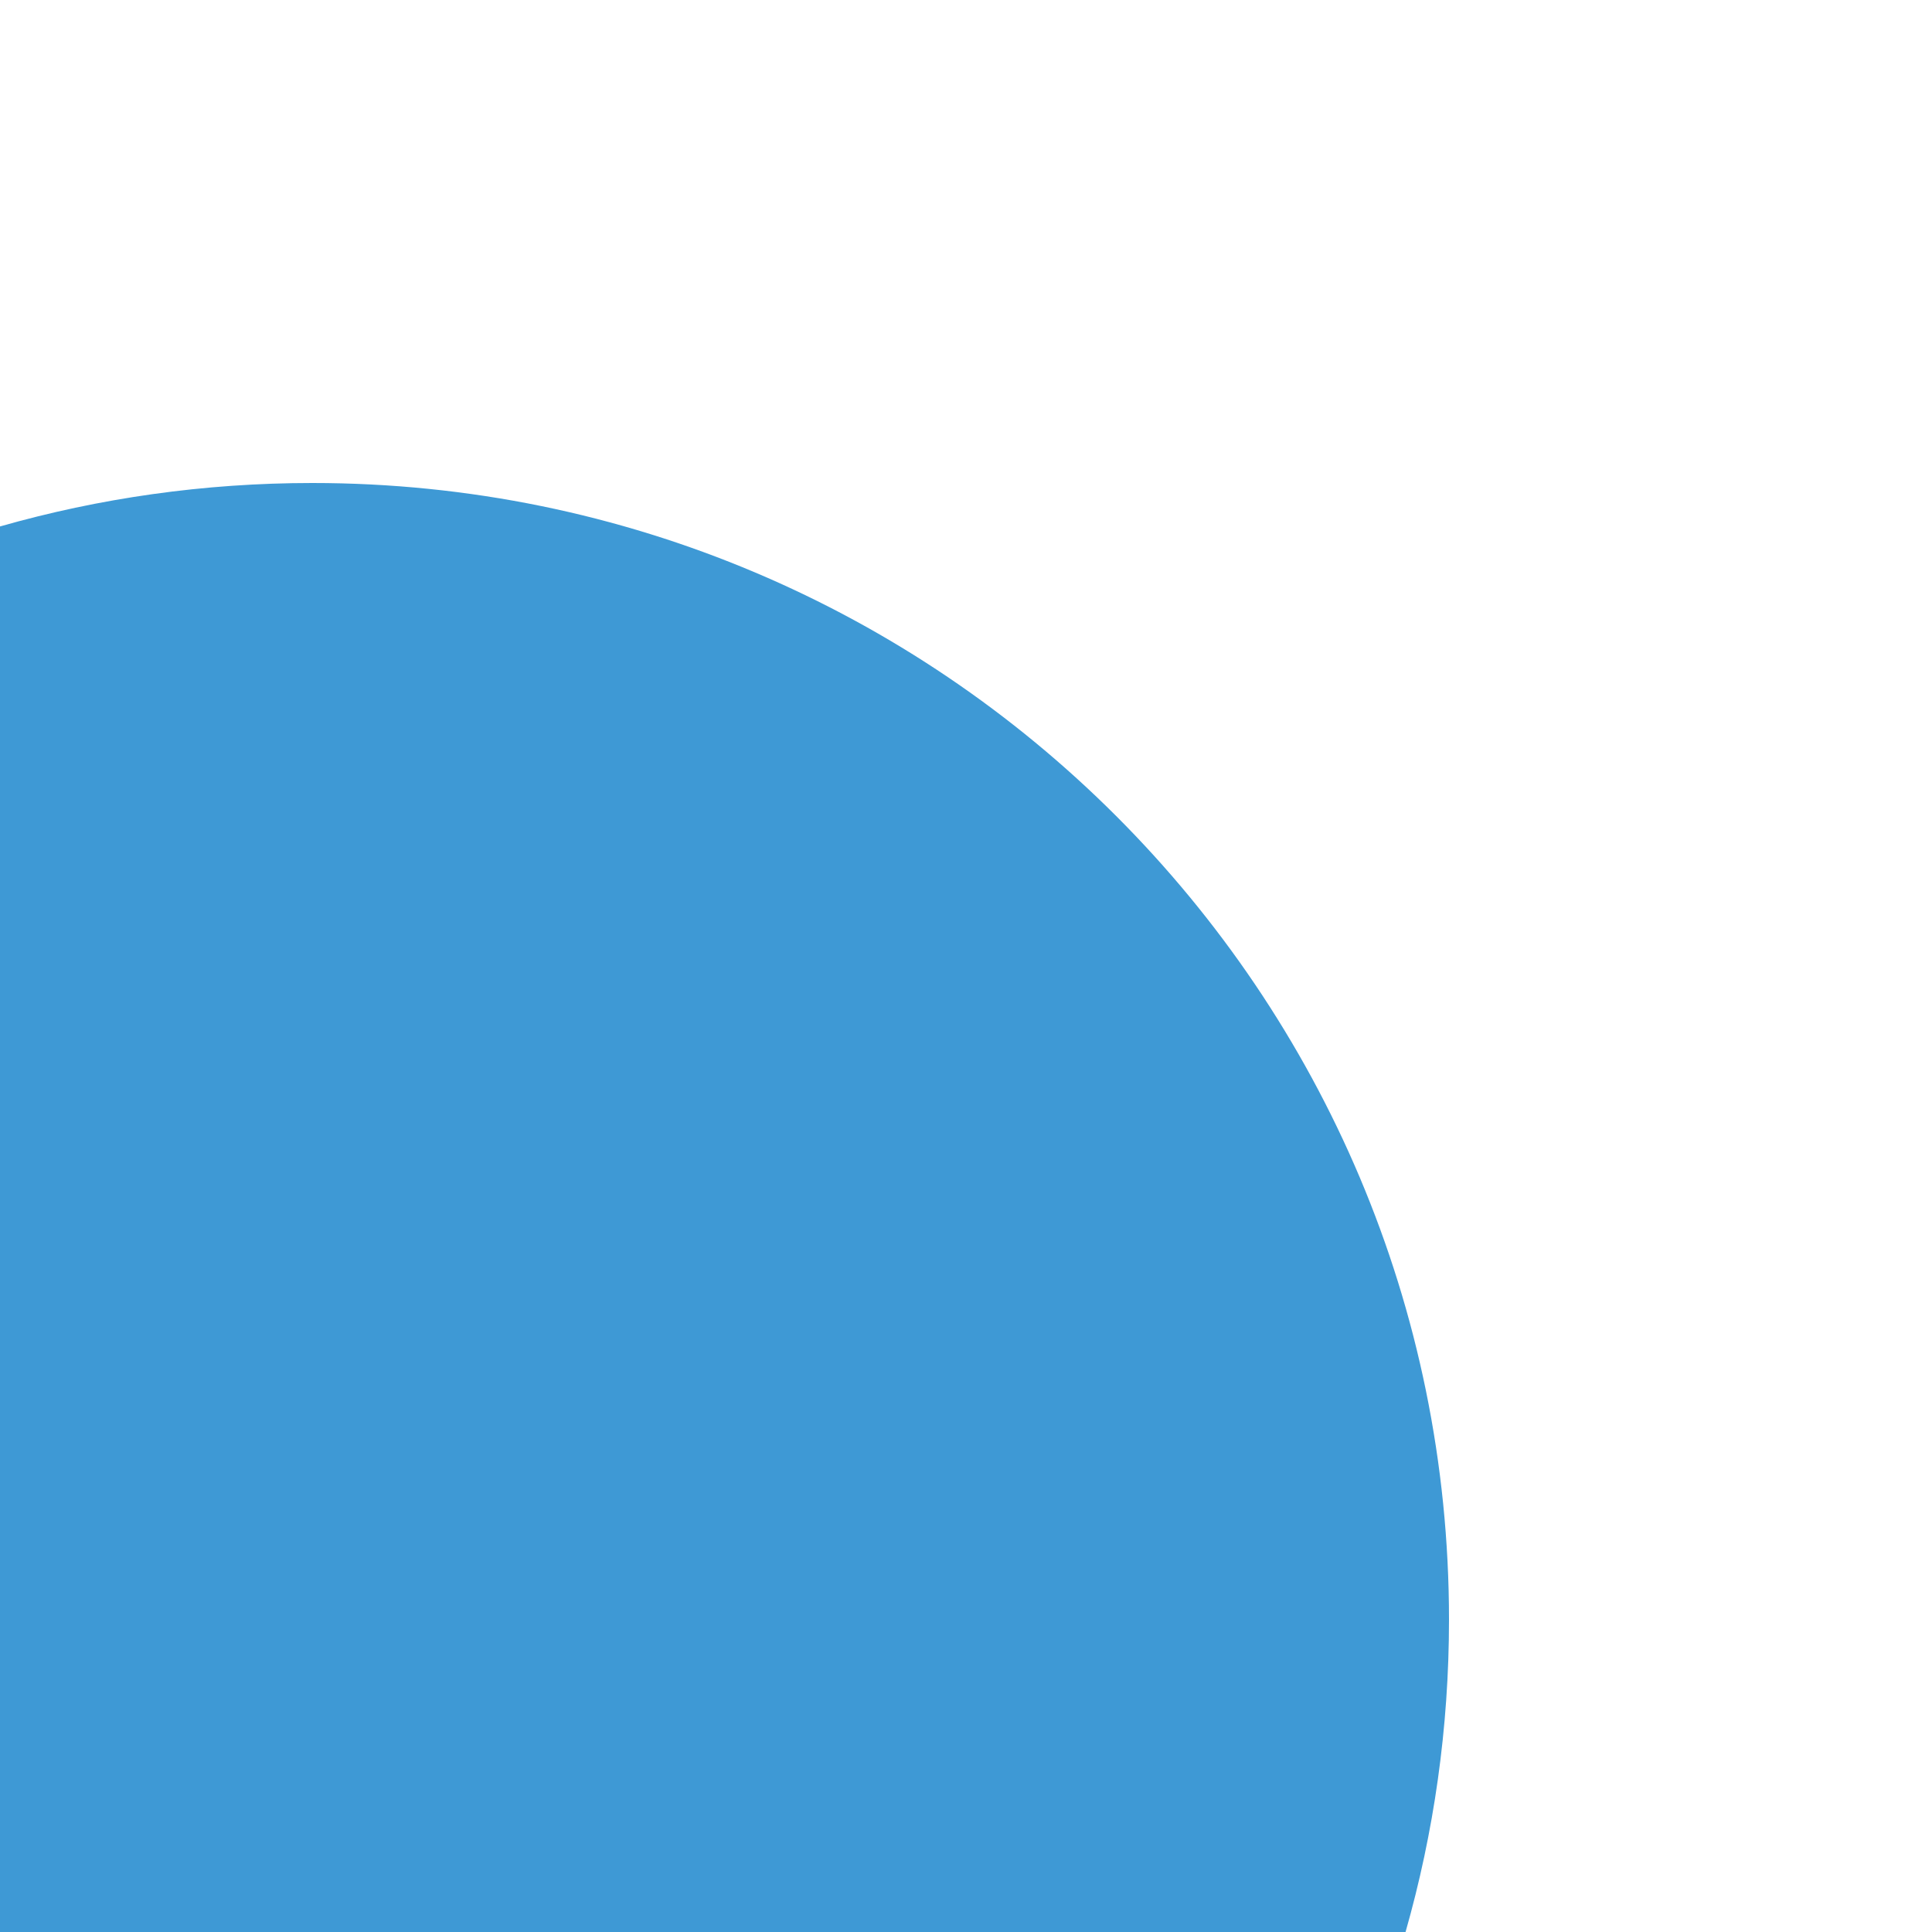
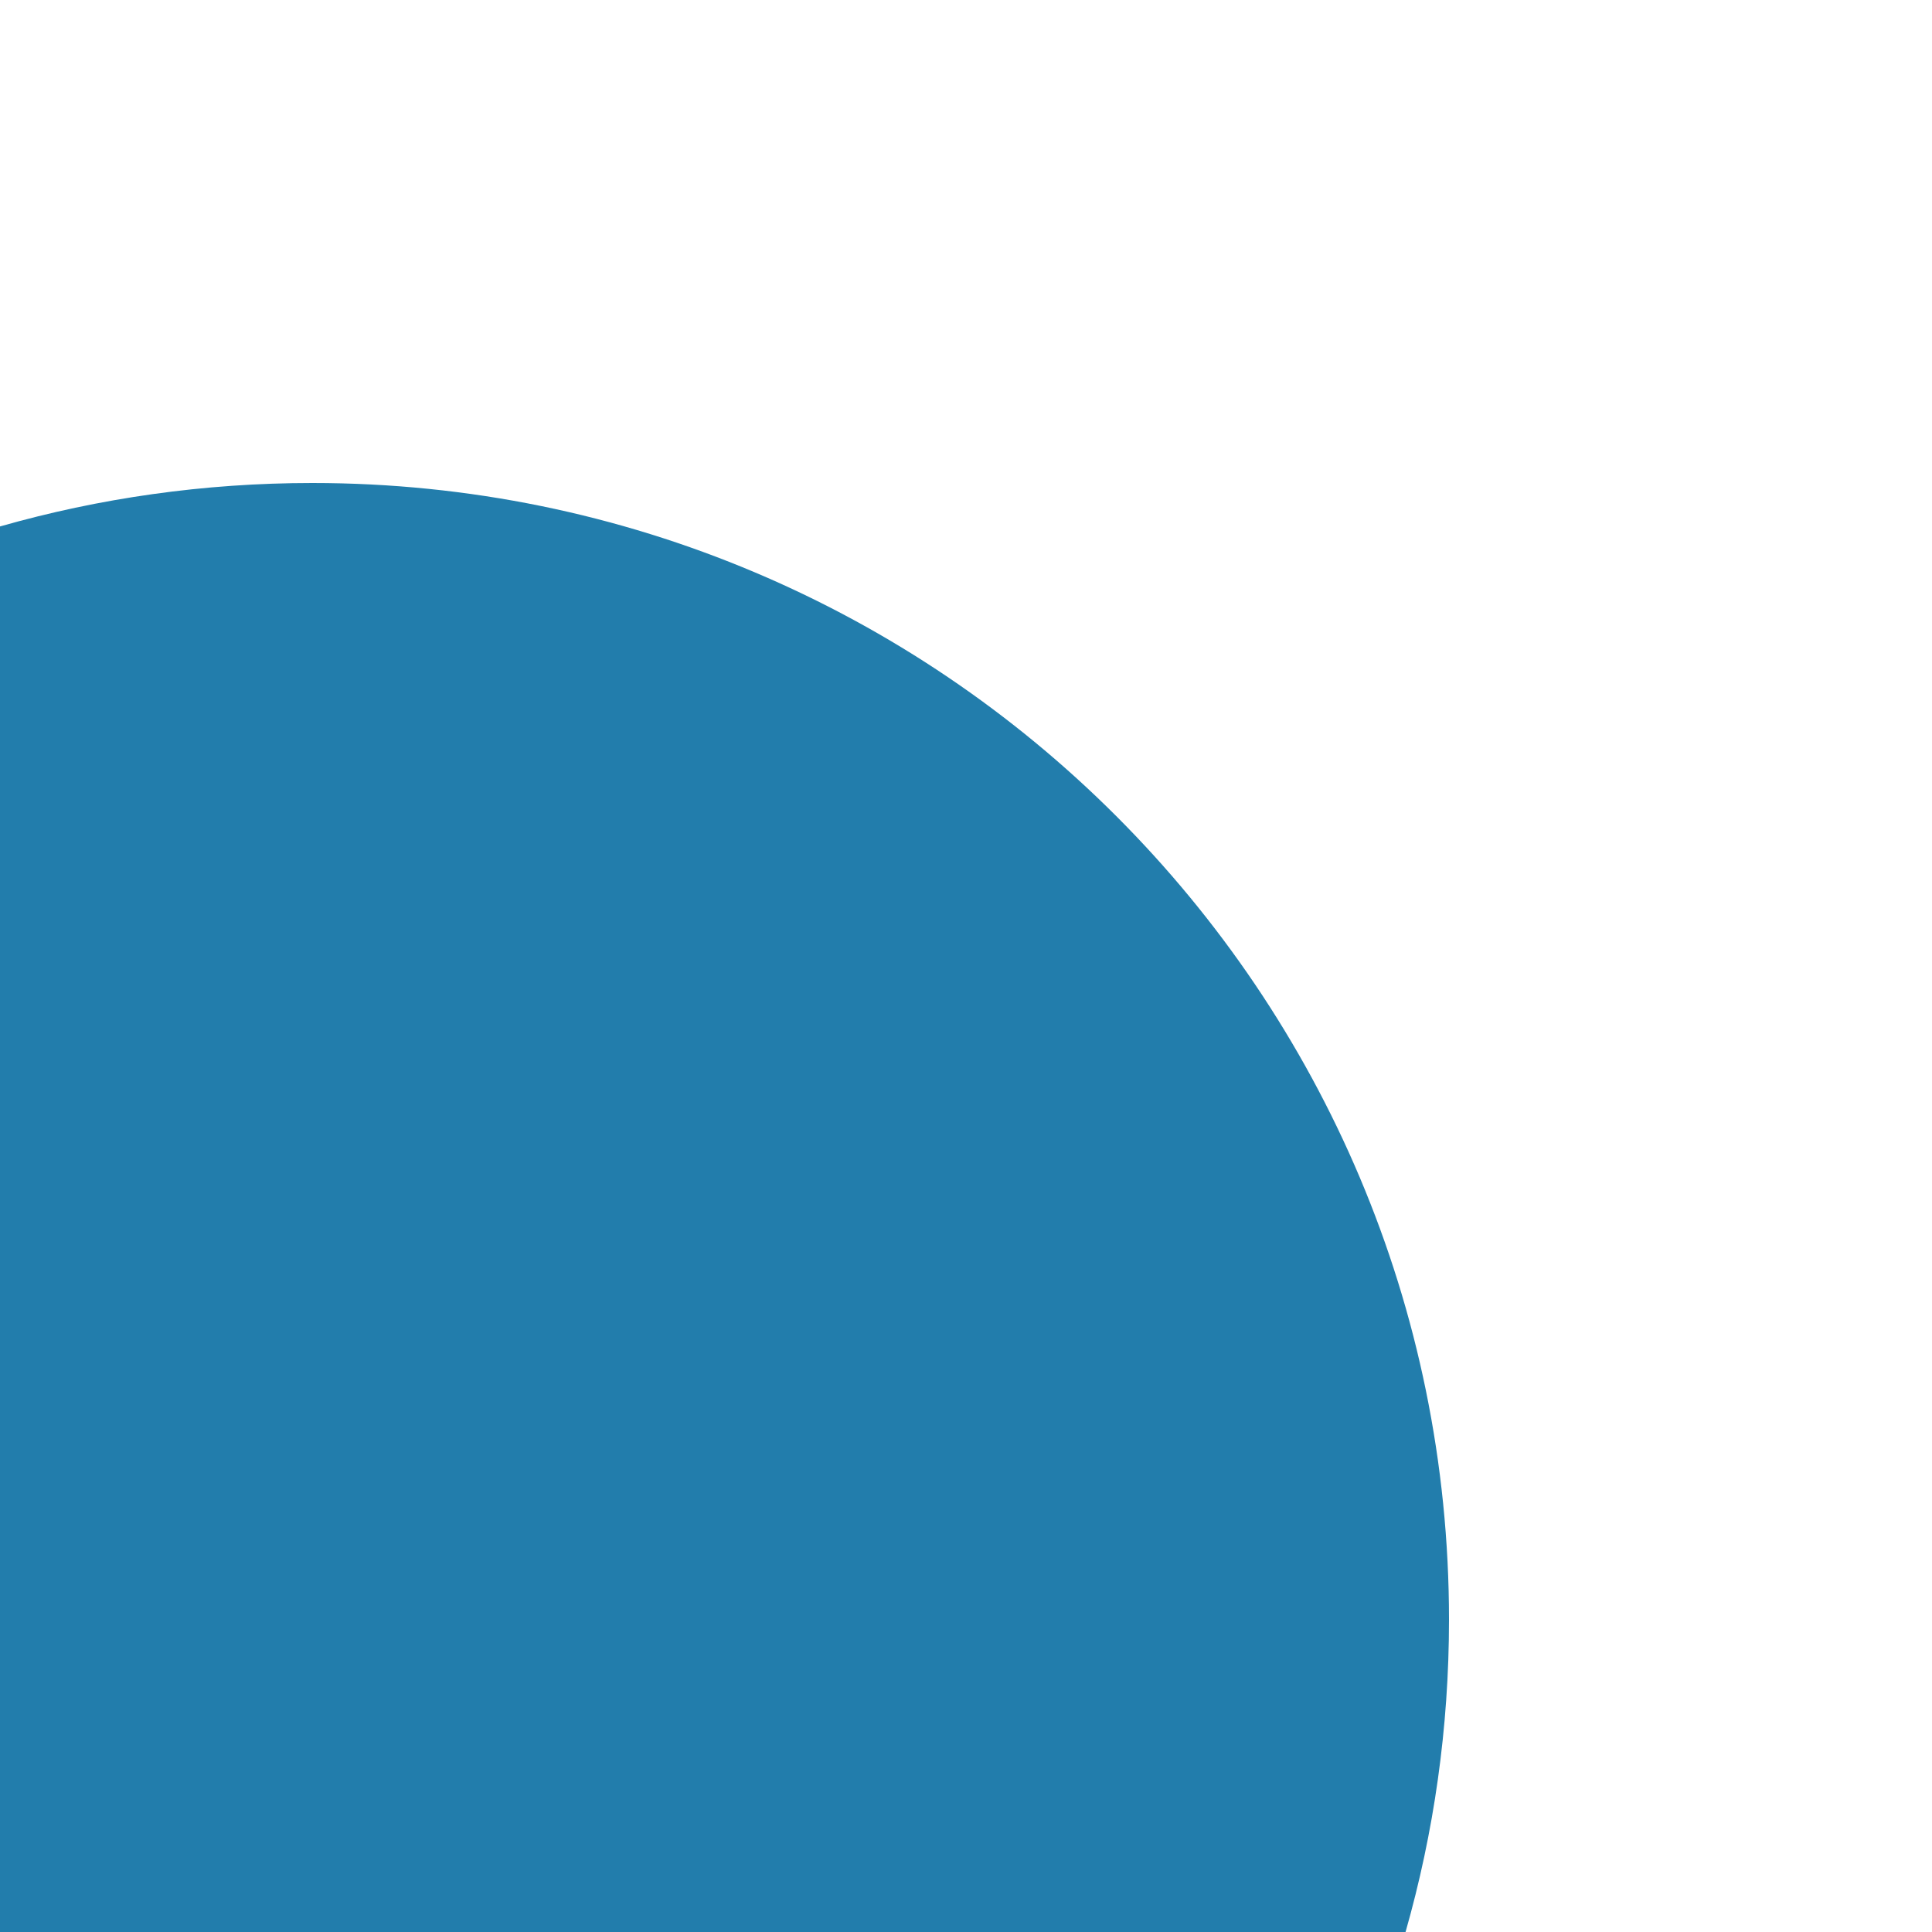
<svg xmlns="http://www.w3.org/2000/svg" width="600" height="600" viewBox="0 0 600 600" fill="none">
-   <path fill-rule="evenodd" clip-rule="evenodd" d="M0 600H436.506C445.294 569.181 450 536.64 450 503C450 308.043 291.957 150 97 150C63.36 150 30.819 154.706 0 163.494V600Z" fill="#3E99D5" />
+   <path fill-rule="evenodd" clip-rule="evenodd" d="M0 600H436.506C445.294 569.181 450 536.64 450 503C450 308.043 291.957 150 97 150C63.36 150 30.819 154.706 0 163.494V600Z" fill="#227dac" />
</svg>
